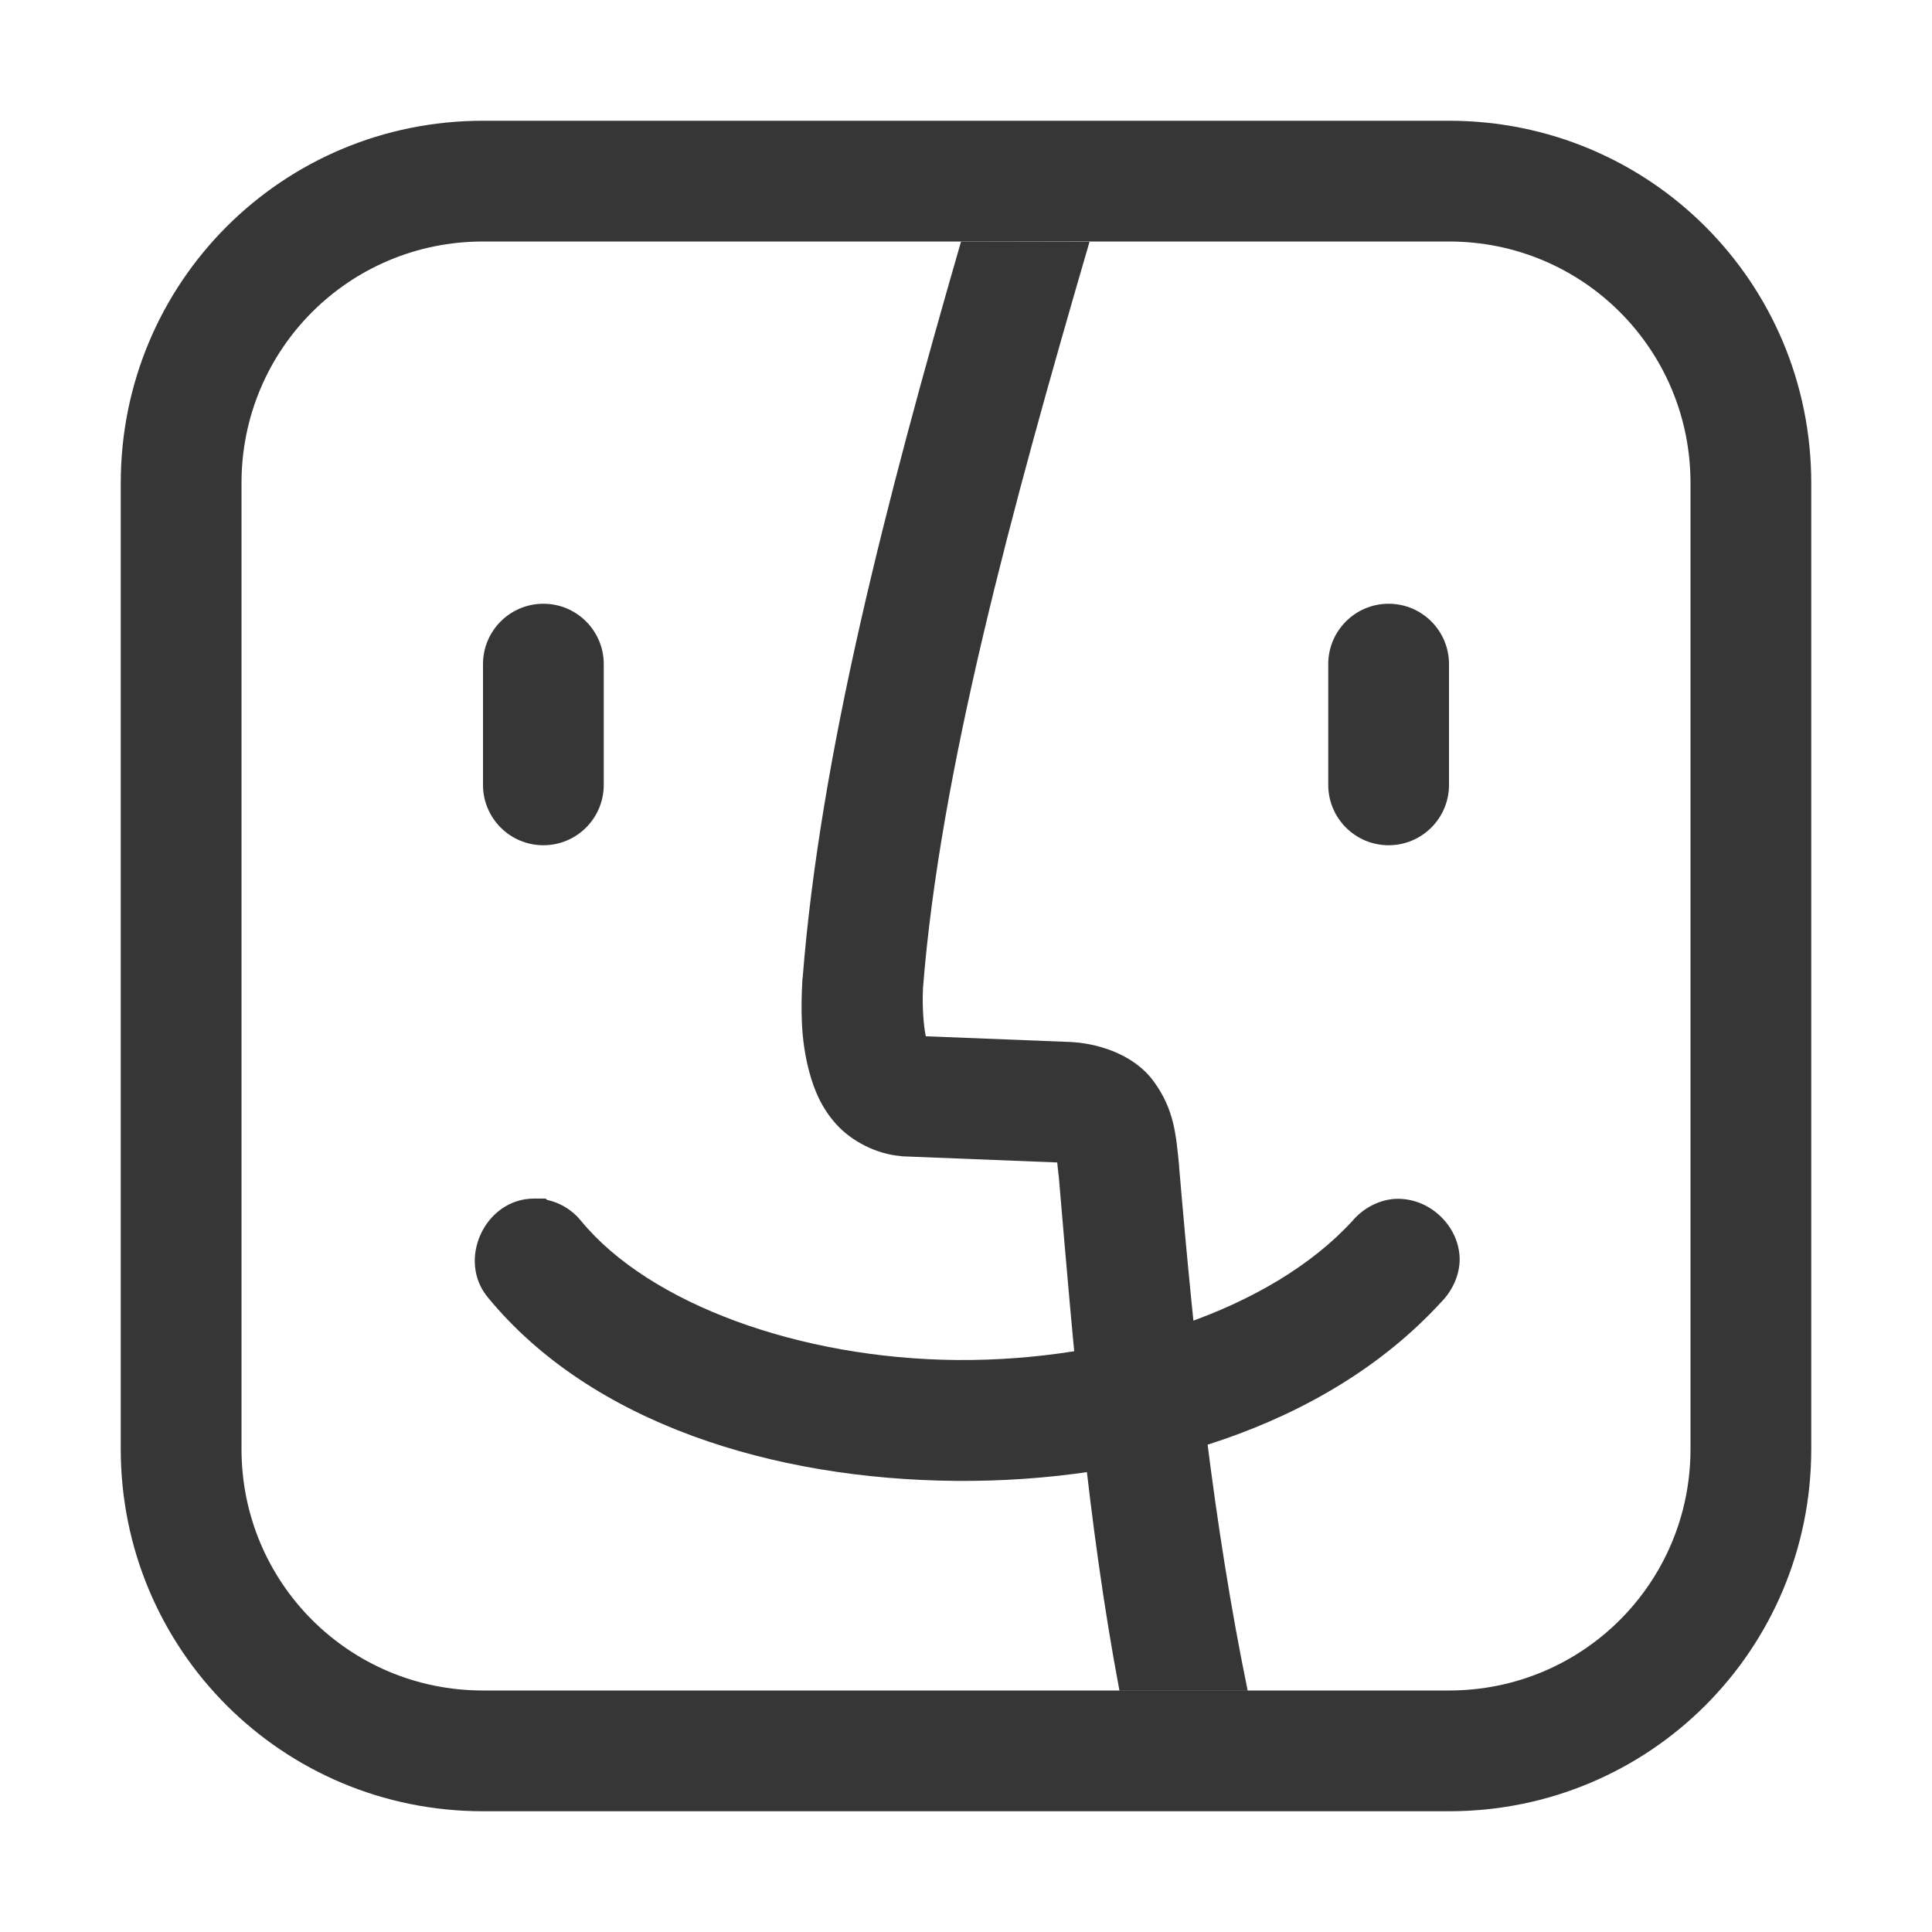
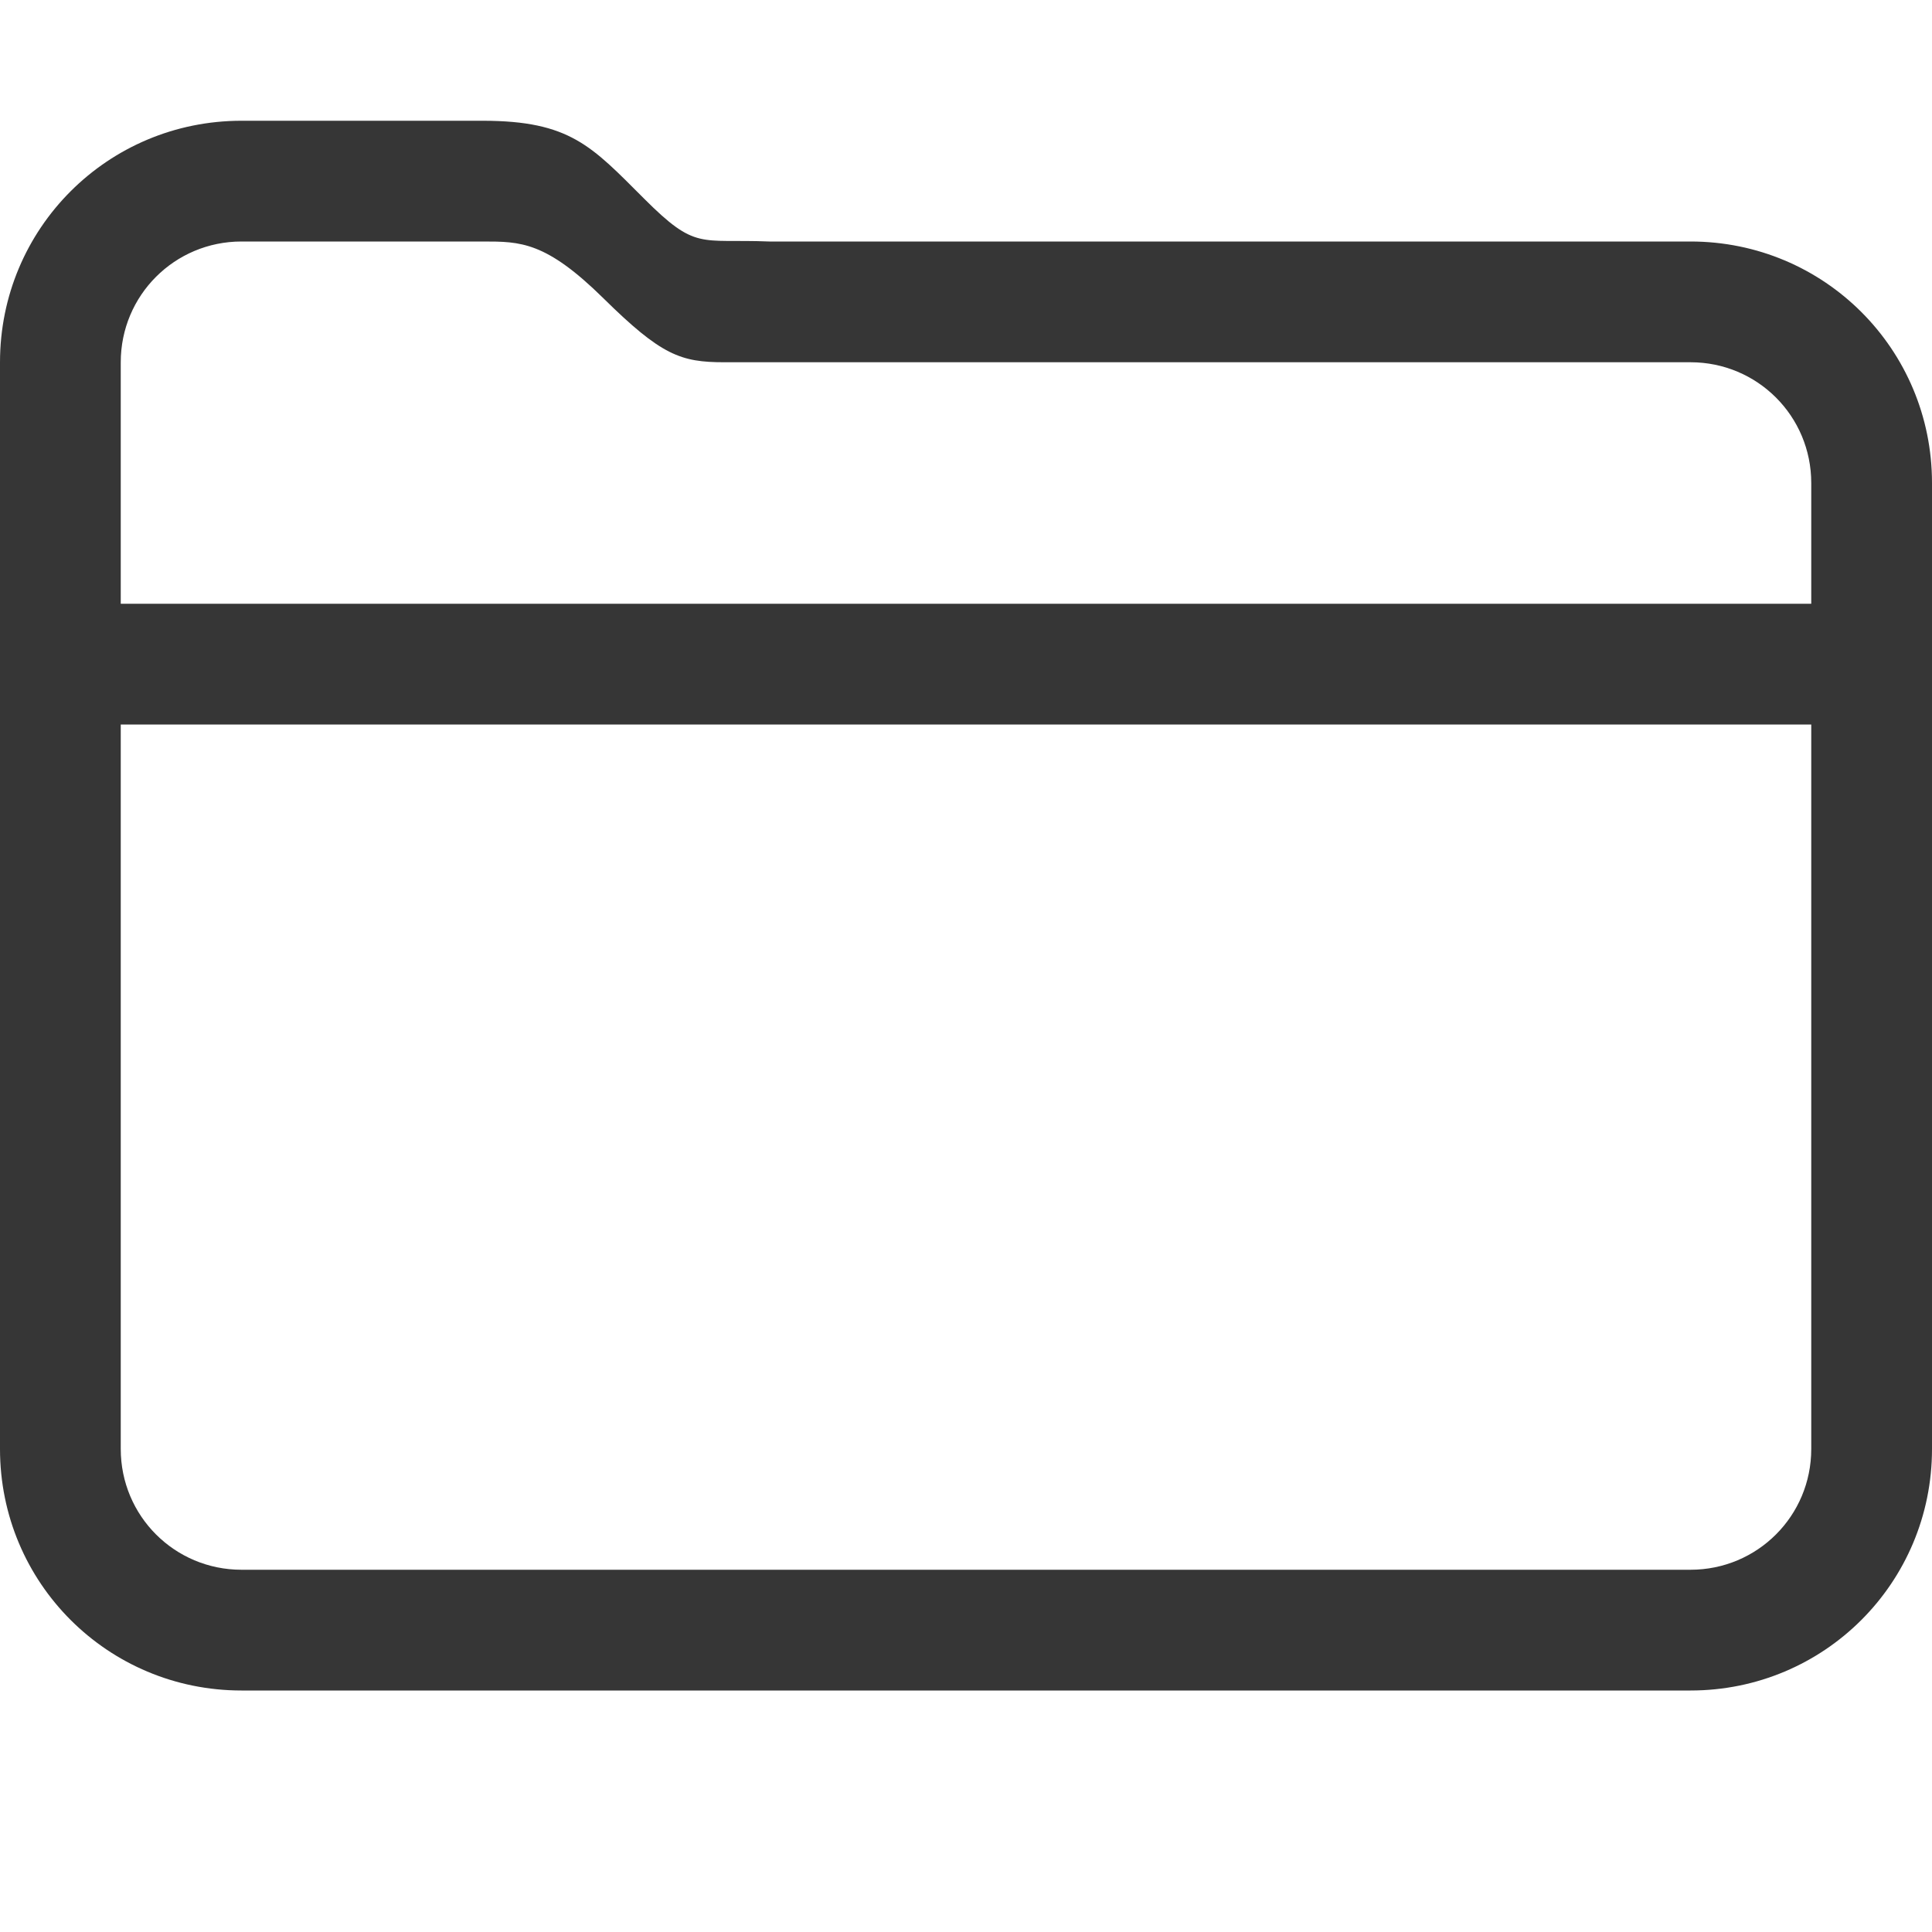
<svg xmlns="http://www.w3.org/2000/svg" width="16" height="16" version="1.1" viewBox="0 0 16 16">
-   <g fill="#363636">
-     <path d="m4.422 9.926c-0.407 0.001-0.642 0.511-0.379 0.822 0.858 1.042 2.366 1.503 3.871 1.516 1.504 0.013 3.057-0.431 4.019-1.478 0.106-0.106 0.165-0.254 0.154-0.389-0.011-0.137-0.078-0.252-0.168-0.334-0.09-0.082-0.21-0.136-0.348-0.135-0.138 0.002-0.284 0.074-0.379 0.193l0.01-0.012c-0.679 0.743-1.983 1.165-3.279 1.154-1.295-0.011-2.543-0.463-3.109-1.15l-0.002-2e-3c-0.095-0.118-0.238-0.186-0.389-0.185zm0.002 0 0.164 0.061-0.07-0.061z" />
-     <path d="m7.959 2c-0.621 2.15-1.167 4.252-1.312 6.102l-0.002 0.006v0.006c-0.012 0.231-0.017 0.493 0.059 0.77 0.038 0.138 0.096 0.287 0.221 0.426 0.124 0.138 0.33 0.248 0.535 0.264l0.01 0.002 1.285 0.051c0.004 0.021-2.356e-4 0.01 0.014 0.123 0.121 1.419 0.239 2.859 0.502 4.252h1.062c-0.284-1.377-0.441-2.838-0.568-4.338v-0.01c-0.026-0.251-0.038-0.463-0.211-0.699s-0.486-0.318-0.697-0.326l-1.19-0.047c-0.018-0.088-0.031-0.24-0.023-0.4v-0.002c0.14-1.778 0.73-3.952 1.379-6.178z" />
-     <g>
-       <path d="m4 1c-1.662 0-3 1.338-3 3v8c0 1.662 1.338 3 3 3h8c1.662 0 3-1.338 3-3v-8c0-1.662-1.338-3-3-3h-8zm0 1h8c1.108 0 2 0.892 2 2v8c0 1.108-0.892 2-2 2h-8c-1.108 0-2-0.892-2-2v-8c0-1.108 0.892-2 2-2z" />
-       <rect x="4" y="5" width="1" height="2" rx=".5" ry=".5" />
-       <rect x="11" y="5" width="1" height="2" rx=".5" ry=".5" />
-     </g>
-   </g>
+   <path d="m2 1c-1.108 0-2 0.892-2 2v9c0 1.108 0.892 2 2 2h12c1.108 0 2-0.892 2-2v-8c0-1.108-0.892-2-2-2h-7.629c-0.58-0.023-0.605 0.077-1.039-0.357-0.434-0.434-0.613-0.642-1.332-0.643zm0 1h2c0.311-1.7e-6 0.52 1.383e-4 0.998 0.471 0.479 0.472 0.639 0.529 1 0.529h8.002c0.554 0 1 0.446 1 1v1h-14v-2c0-0.554 0.446-1 1-1zm-1 4h14v6c0 0.554-0.446 1-1 1h-12c-0.554 0-1-0.446-1-1z" fill="#363636" />
</svg>
